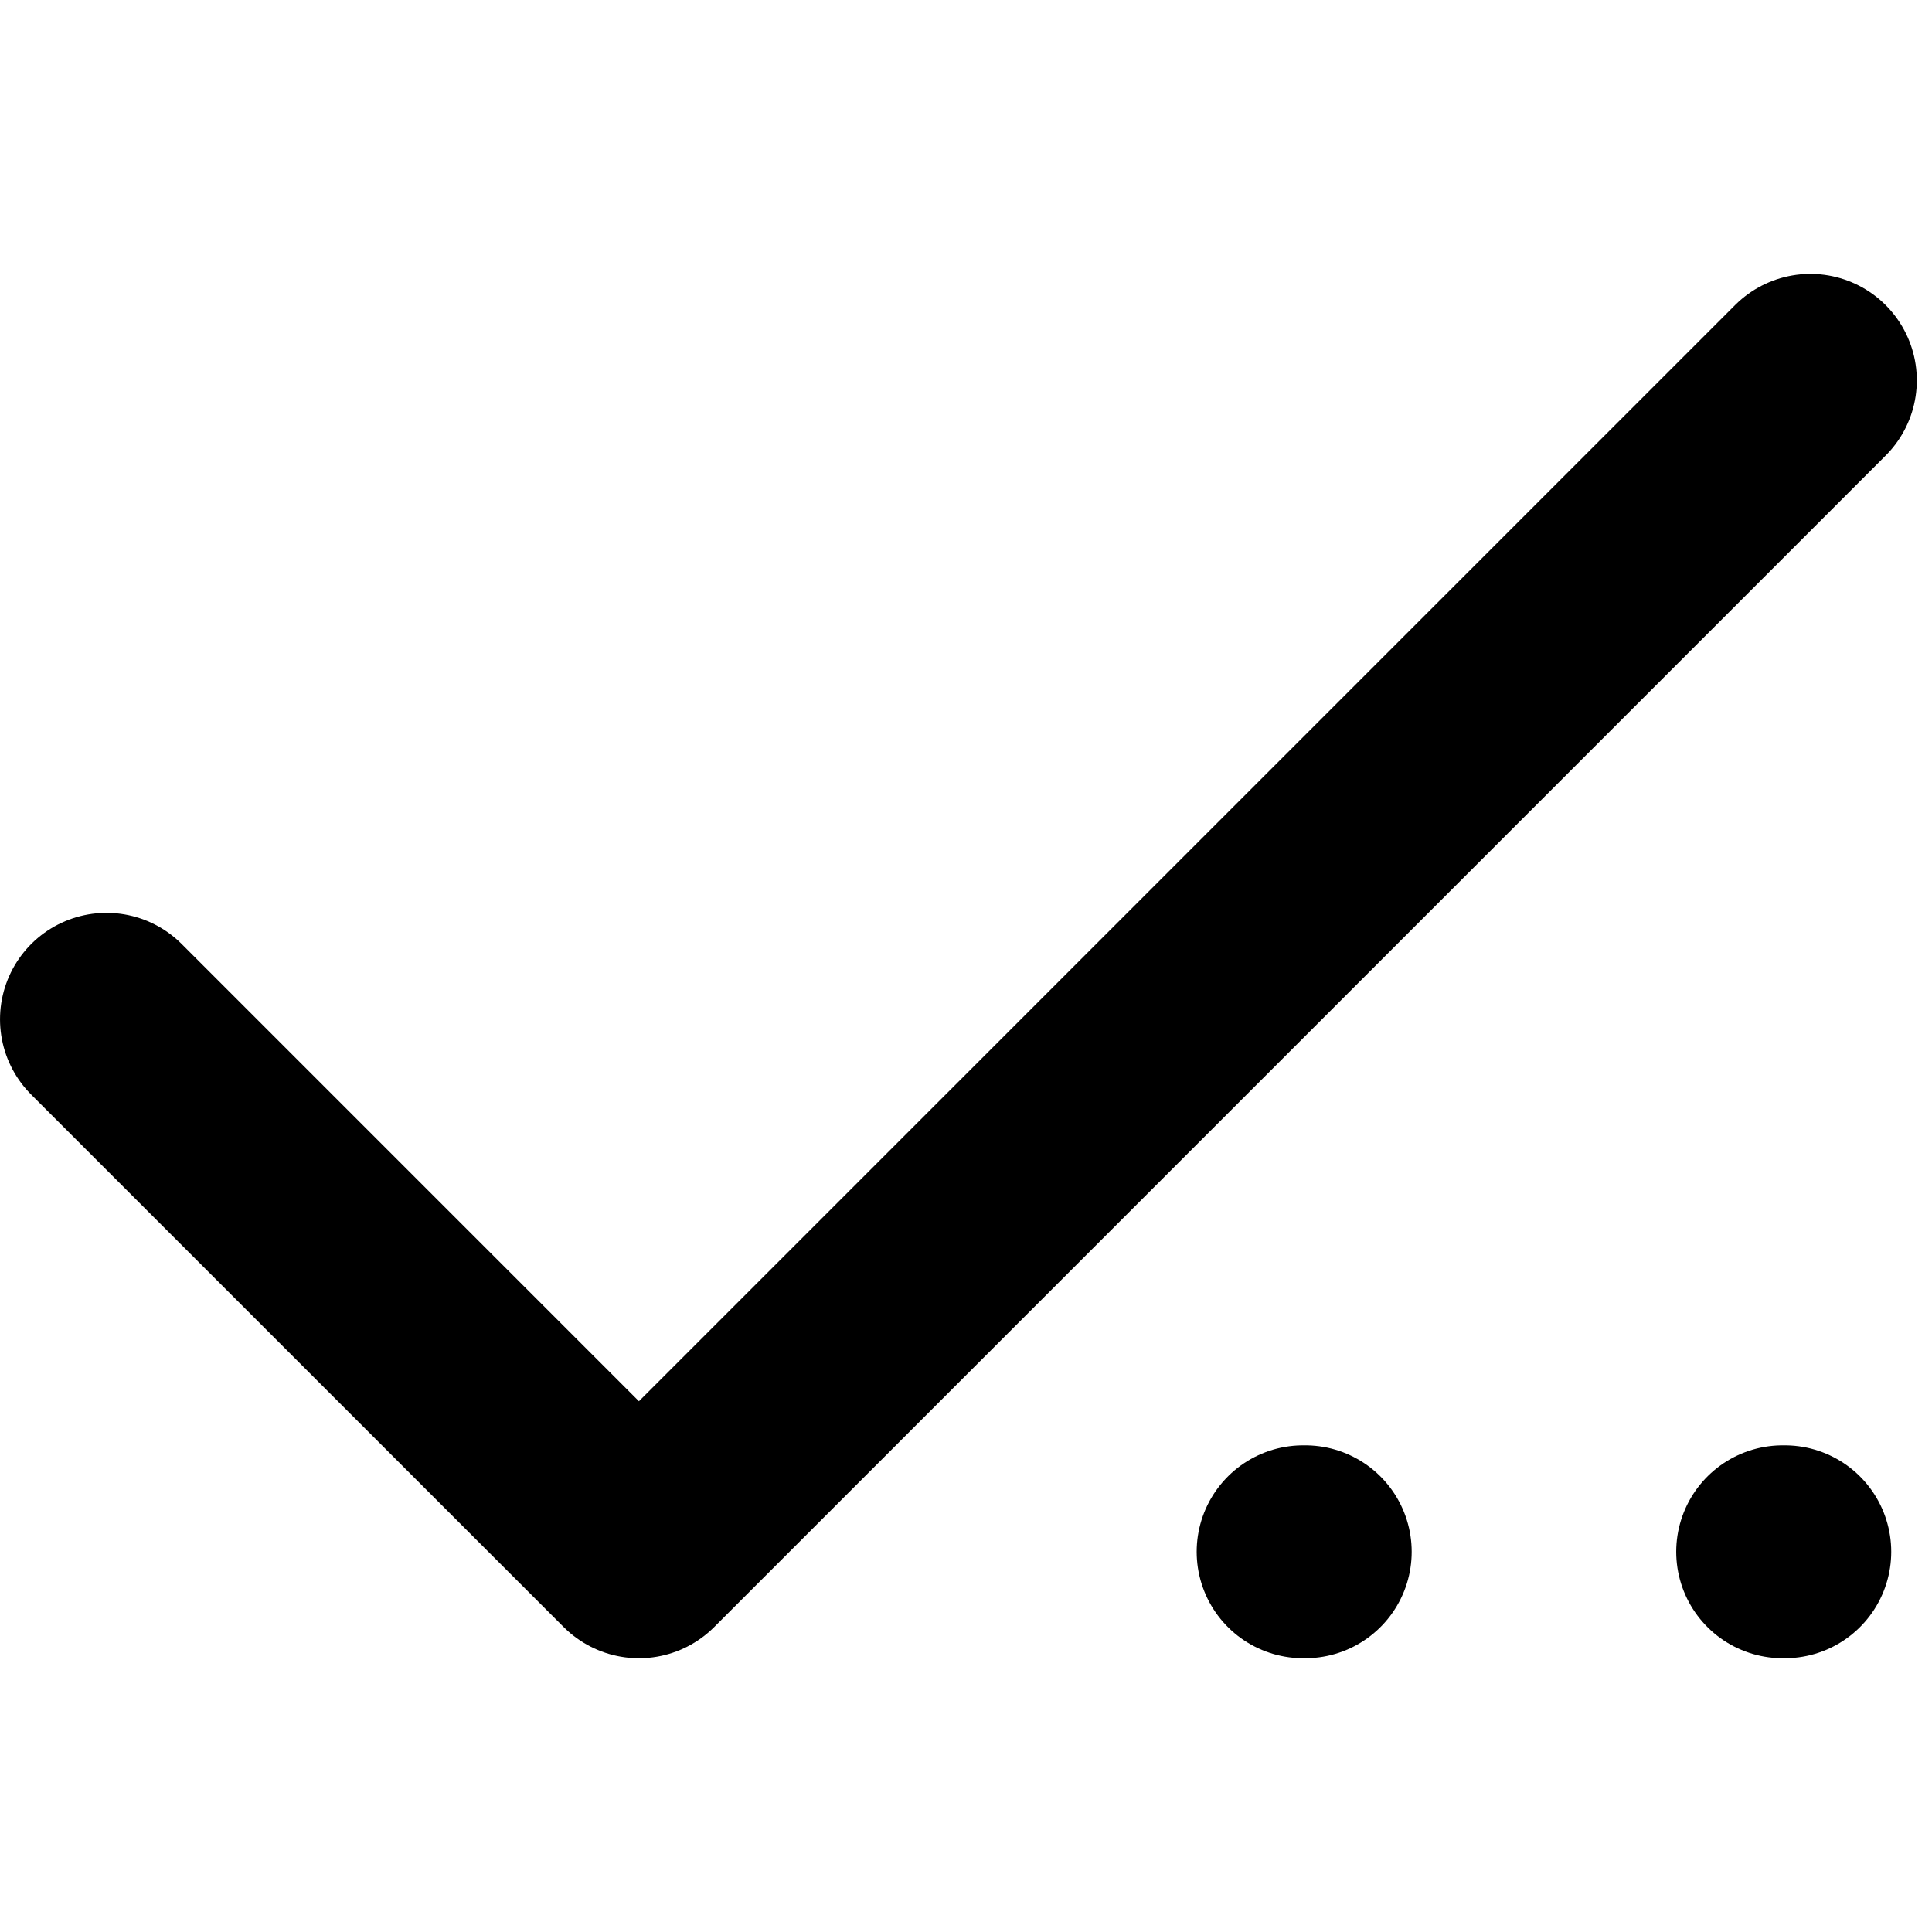
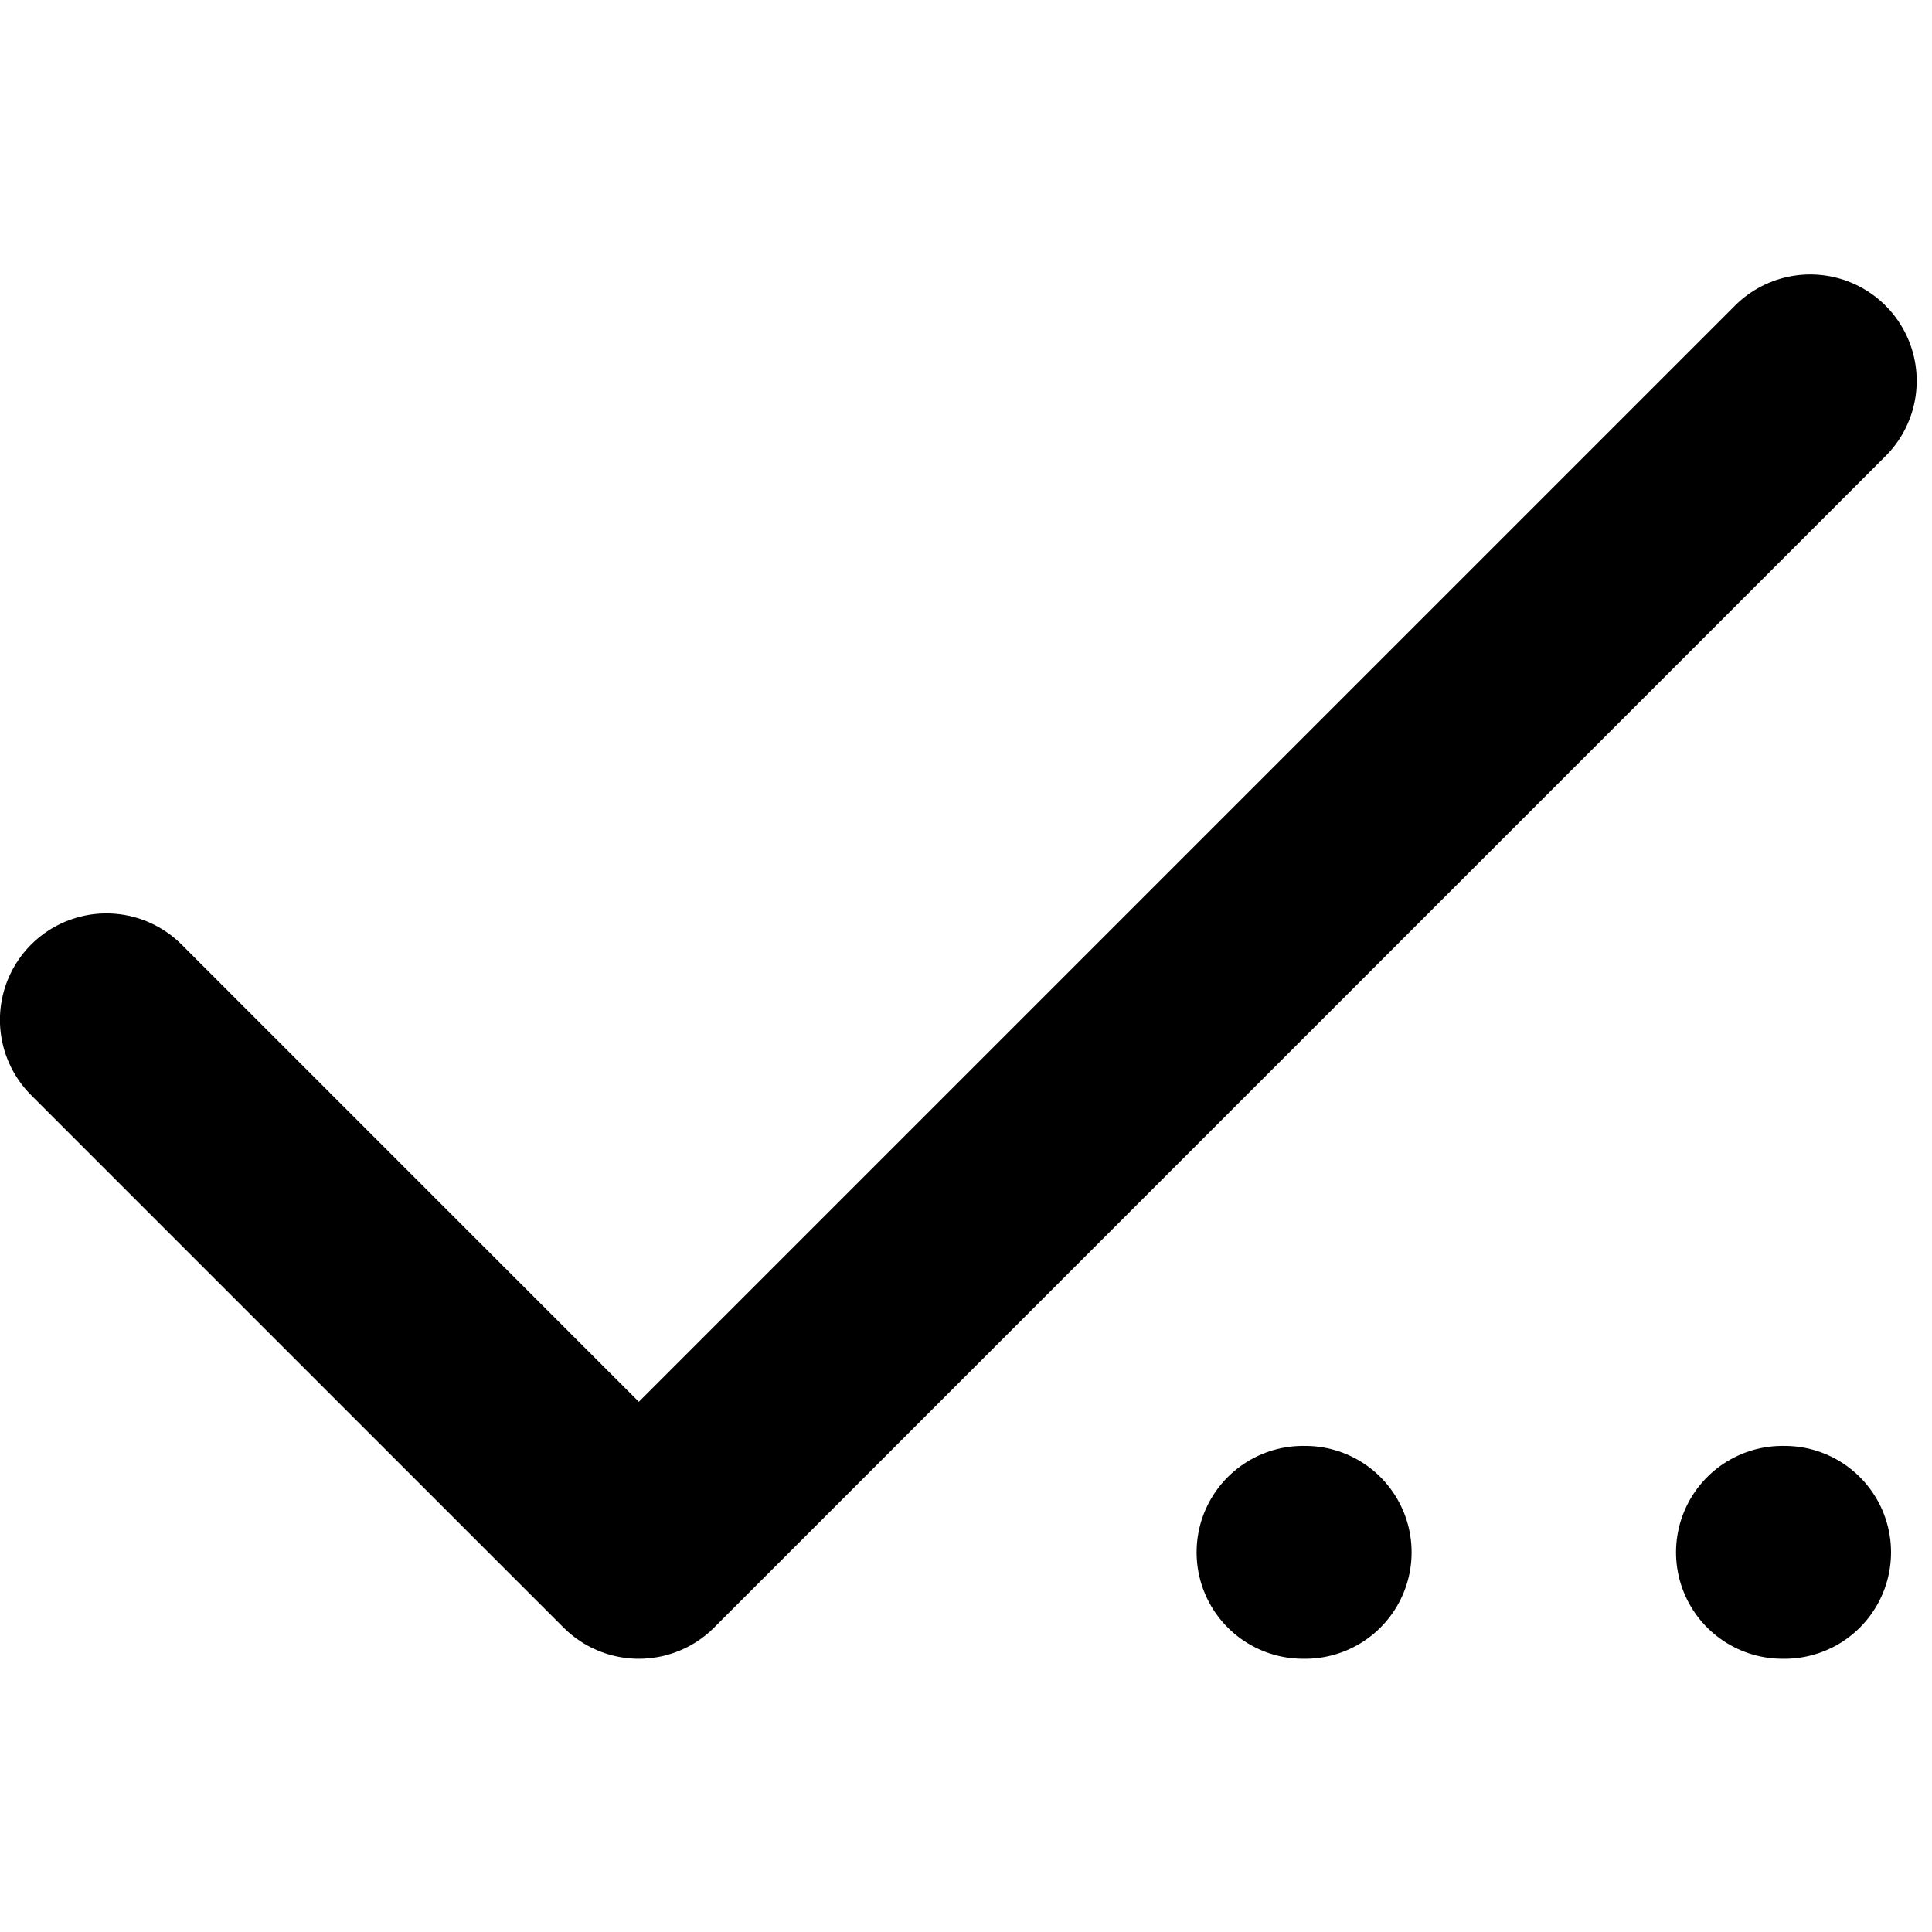
- <svg xmlns="http://www.w3.org/2000/svg" width="24" height="24" viewBox="0 0 4.8 4.8" version="1.1" id="svg1" xml:space="preserve">
-   <defs id="defs1" />
-   <g id="layer1" transform="translate(-121.8357,-112.7008)">
-     <g style="fill:none" id="g1" transform="matrix(0.2645833,0,0,0.2645833,98.47258,142.0177)">
-       <g id="g12" transform="translate(0,2.571241)">
-         <path d="m 105.041,-98.804 h 0.02" stroke="#ca8a04" stroke-width="4" stroke-linecap="round" stroke-linejoin="round" id="path3-8-0" style="fill:none;stroke:#000000;stroke-width:1.999;stroke-dasharray:none;stroke-opacity:1" />
-         <path d="m 100.538,-98.804 h 0.02" stroke="#ca8a04" stroke-width="4" stroke-linecap="round" stroke-linejoin="round" id="path4-9-3" style="fill:none;stroke:#000000;stroke-width:1.999;stroke-dasharray:none;stroke-opacity:1" />
-         <g style="fill:none" id="g11" transform="translate(85.30122,-116.4489)">
-           <path d="M 20,6.645 9,17.645 l -5,-5" stroke="#000000" stroke-width="2" stroke-linecap="round" stroke-linejoin="round" id="path1-2" style="stroke-width:1.999;stroke-dasharray:none" />
+ <svg xmlns="http://www.w3.org/2000/svg" xml:space="preserve" id="svg1" width="24" height="24" version="1.1" viewBox="0 0 4.8 4.8">
+   <g id="layer1" transform="translate(-121.836 -112.7)">
+     <g id="g1" style="fill:none" transform="translate(98.473 142.018)scale(.26458)">
+       <g id="g12" transform="translate(0 2.571)">
+         <path id="path3-8-0" stroke="#ca8a04" stroke-linecap="round" stroke-linejoin="round" stroke-width="4" d="M105.04-98.804h.02" style="fill:none;stroke:#000;stroke-width:1.999;stroke-dasharray:none;stroke-opacity:1" />
+         <path id="path4-9-3" stroke="#ca8a04" stroke-linecap="round" stroke-linejoin="round" stroke-width="4" d="M100.538-98.804h.02" style="fill:none;stroke:#000;stroke-width:1.999;stroke-dasharray:none;stroke-opacity:1" />
+         <g id="g11" style="fill:none" transform="translate(85.301 -116.449)">
+           <path id="path1-2" stroke="#000" stroke-linecap="round" stroke-linejoin="round" stroke-width="2" d="m20 6.645-11 11-5-5" style="stroke-width:1.999;stroke-dasharray:none" />
        </g>
      </g>
    </g>
  </g>
</svg>
